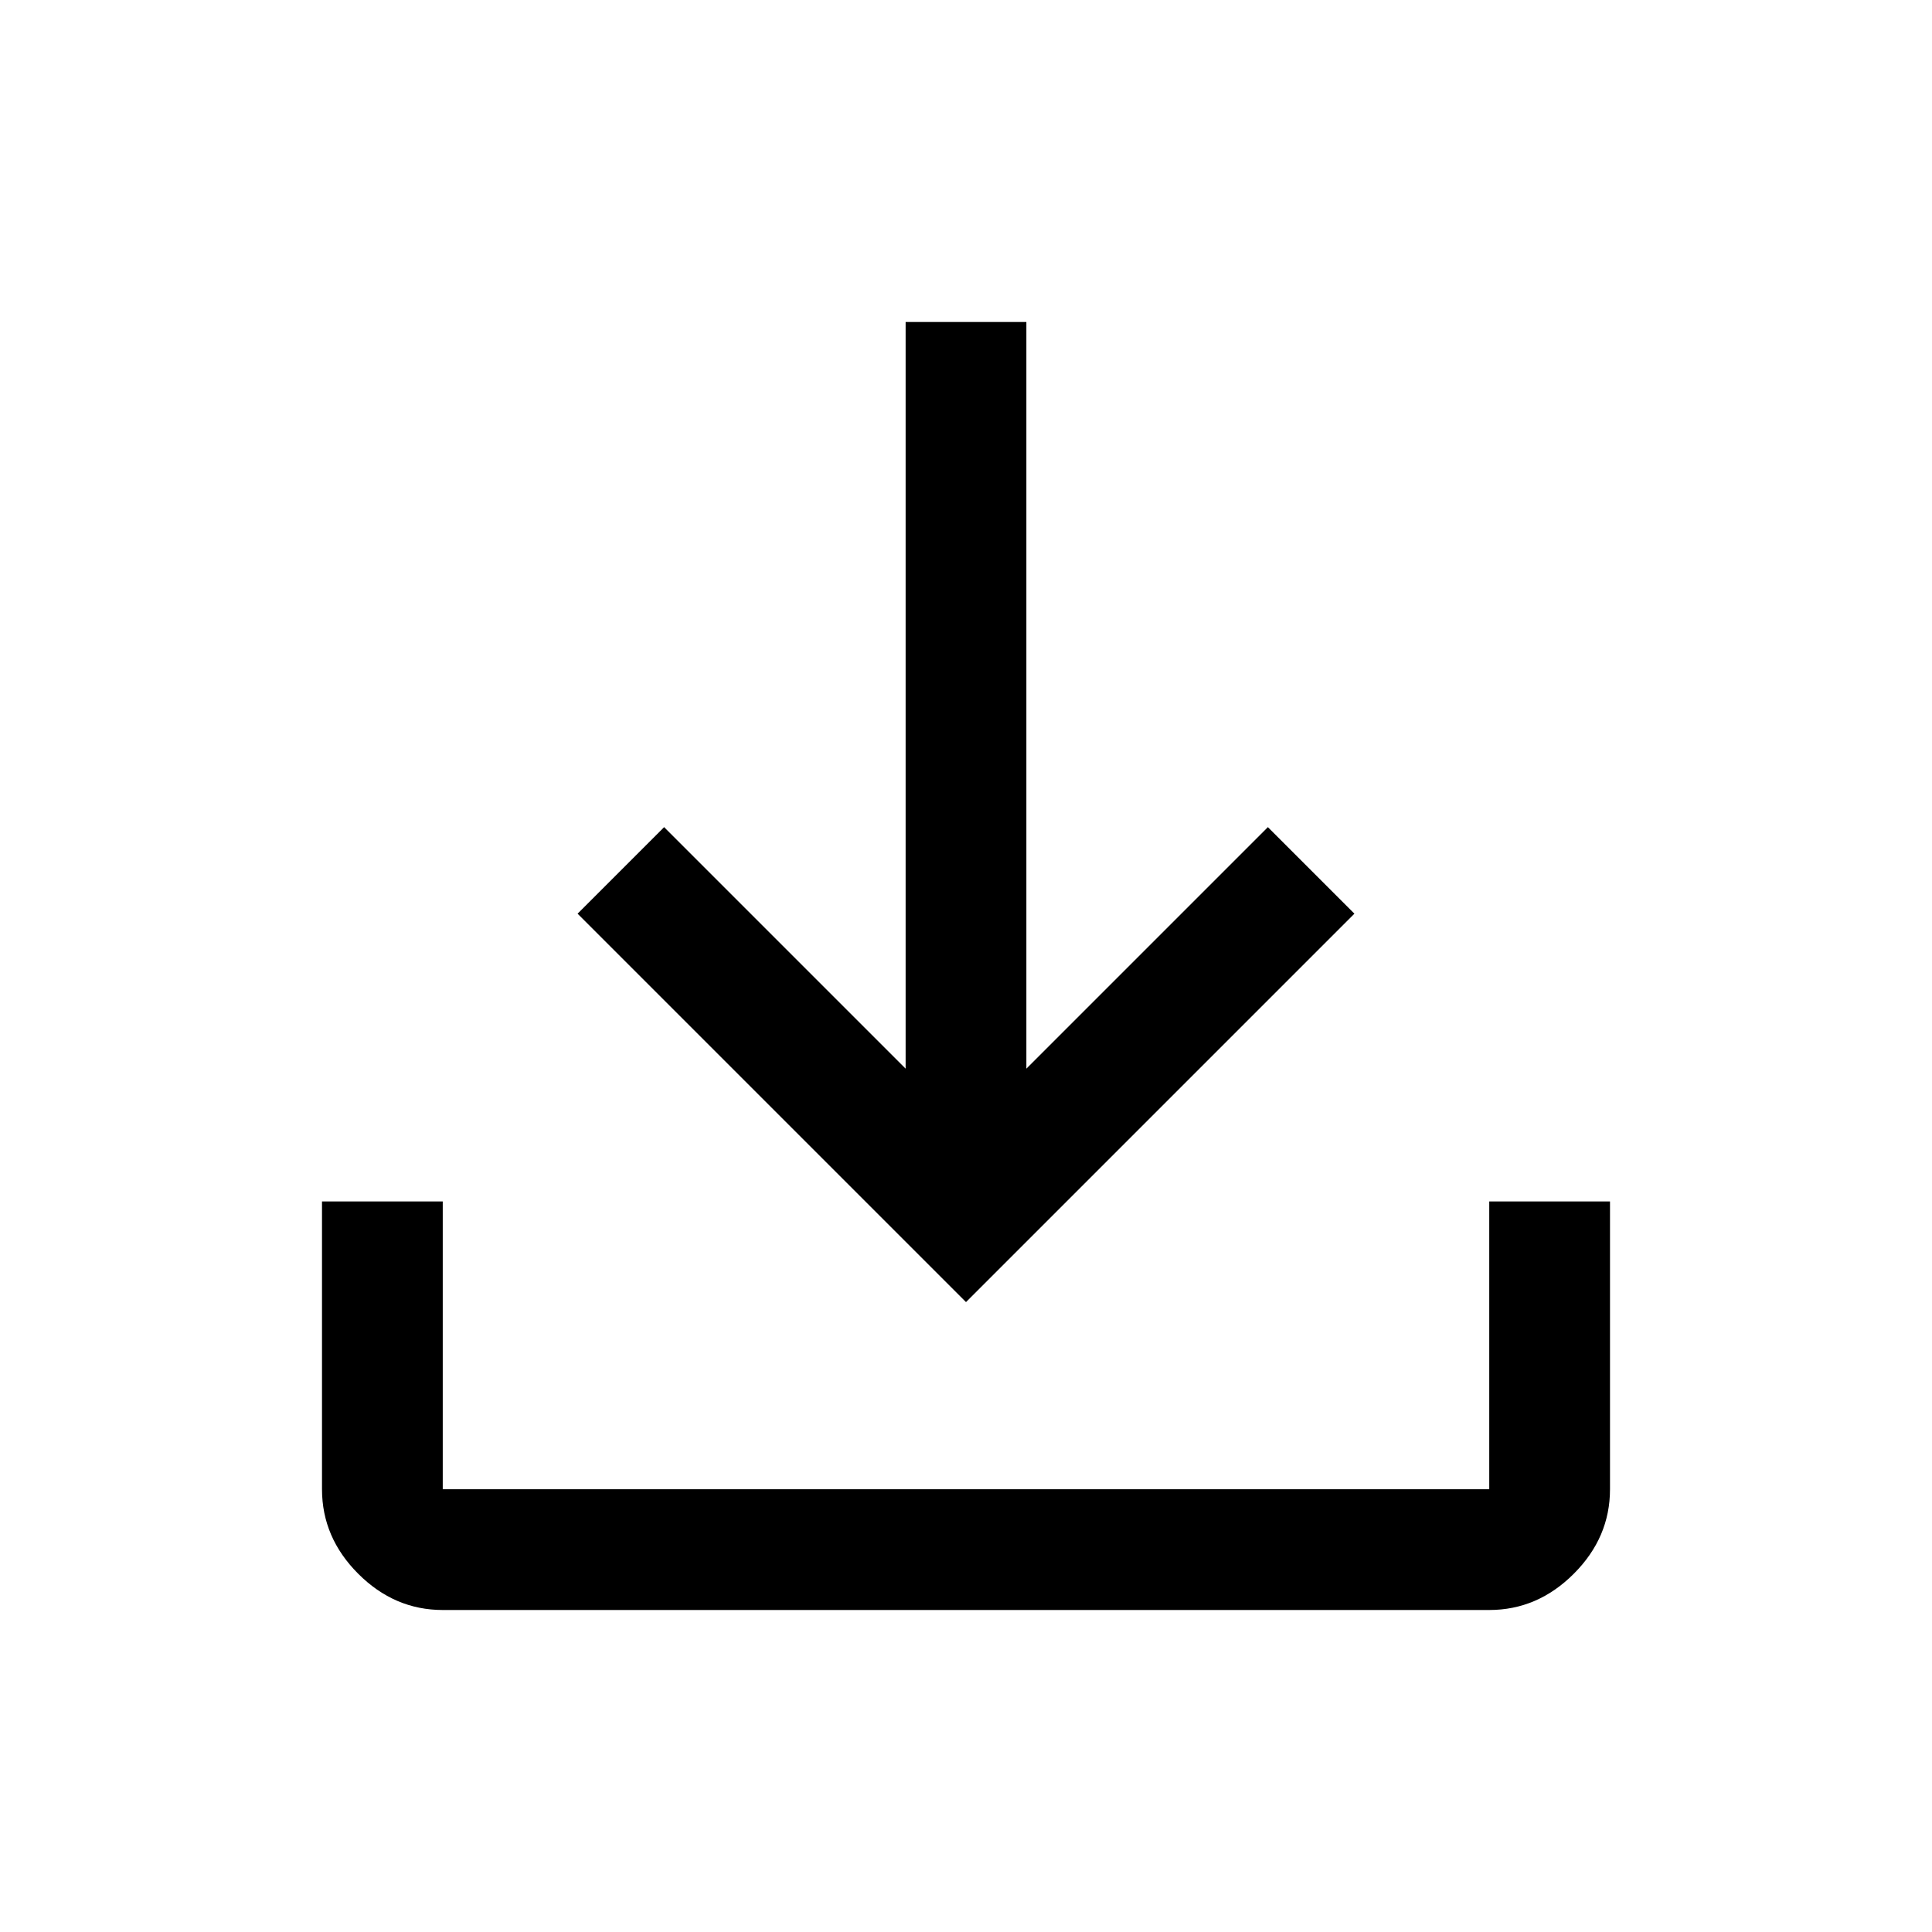
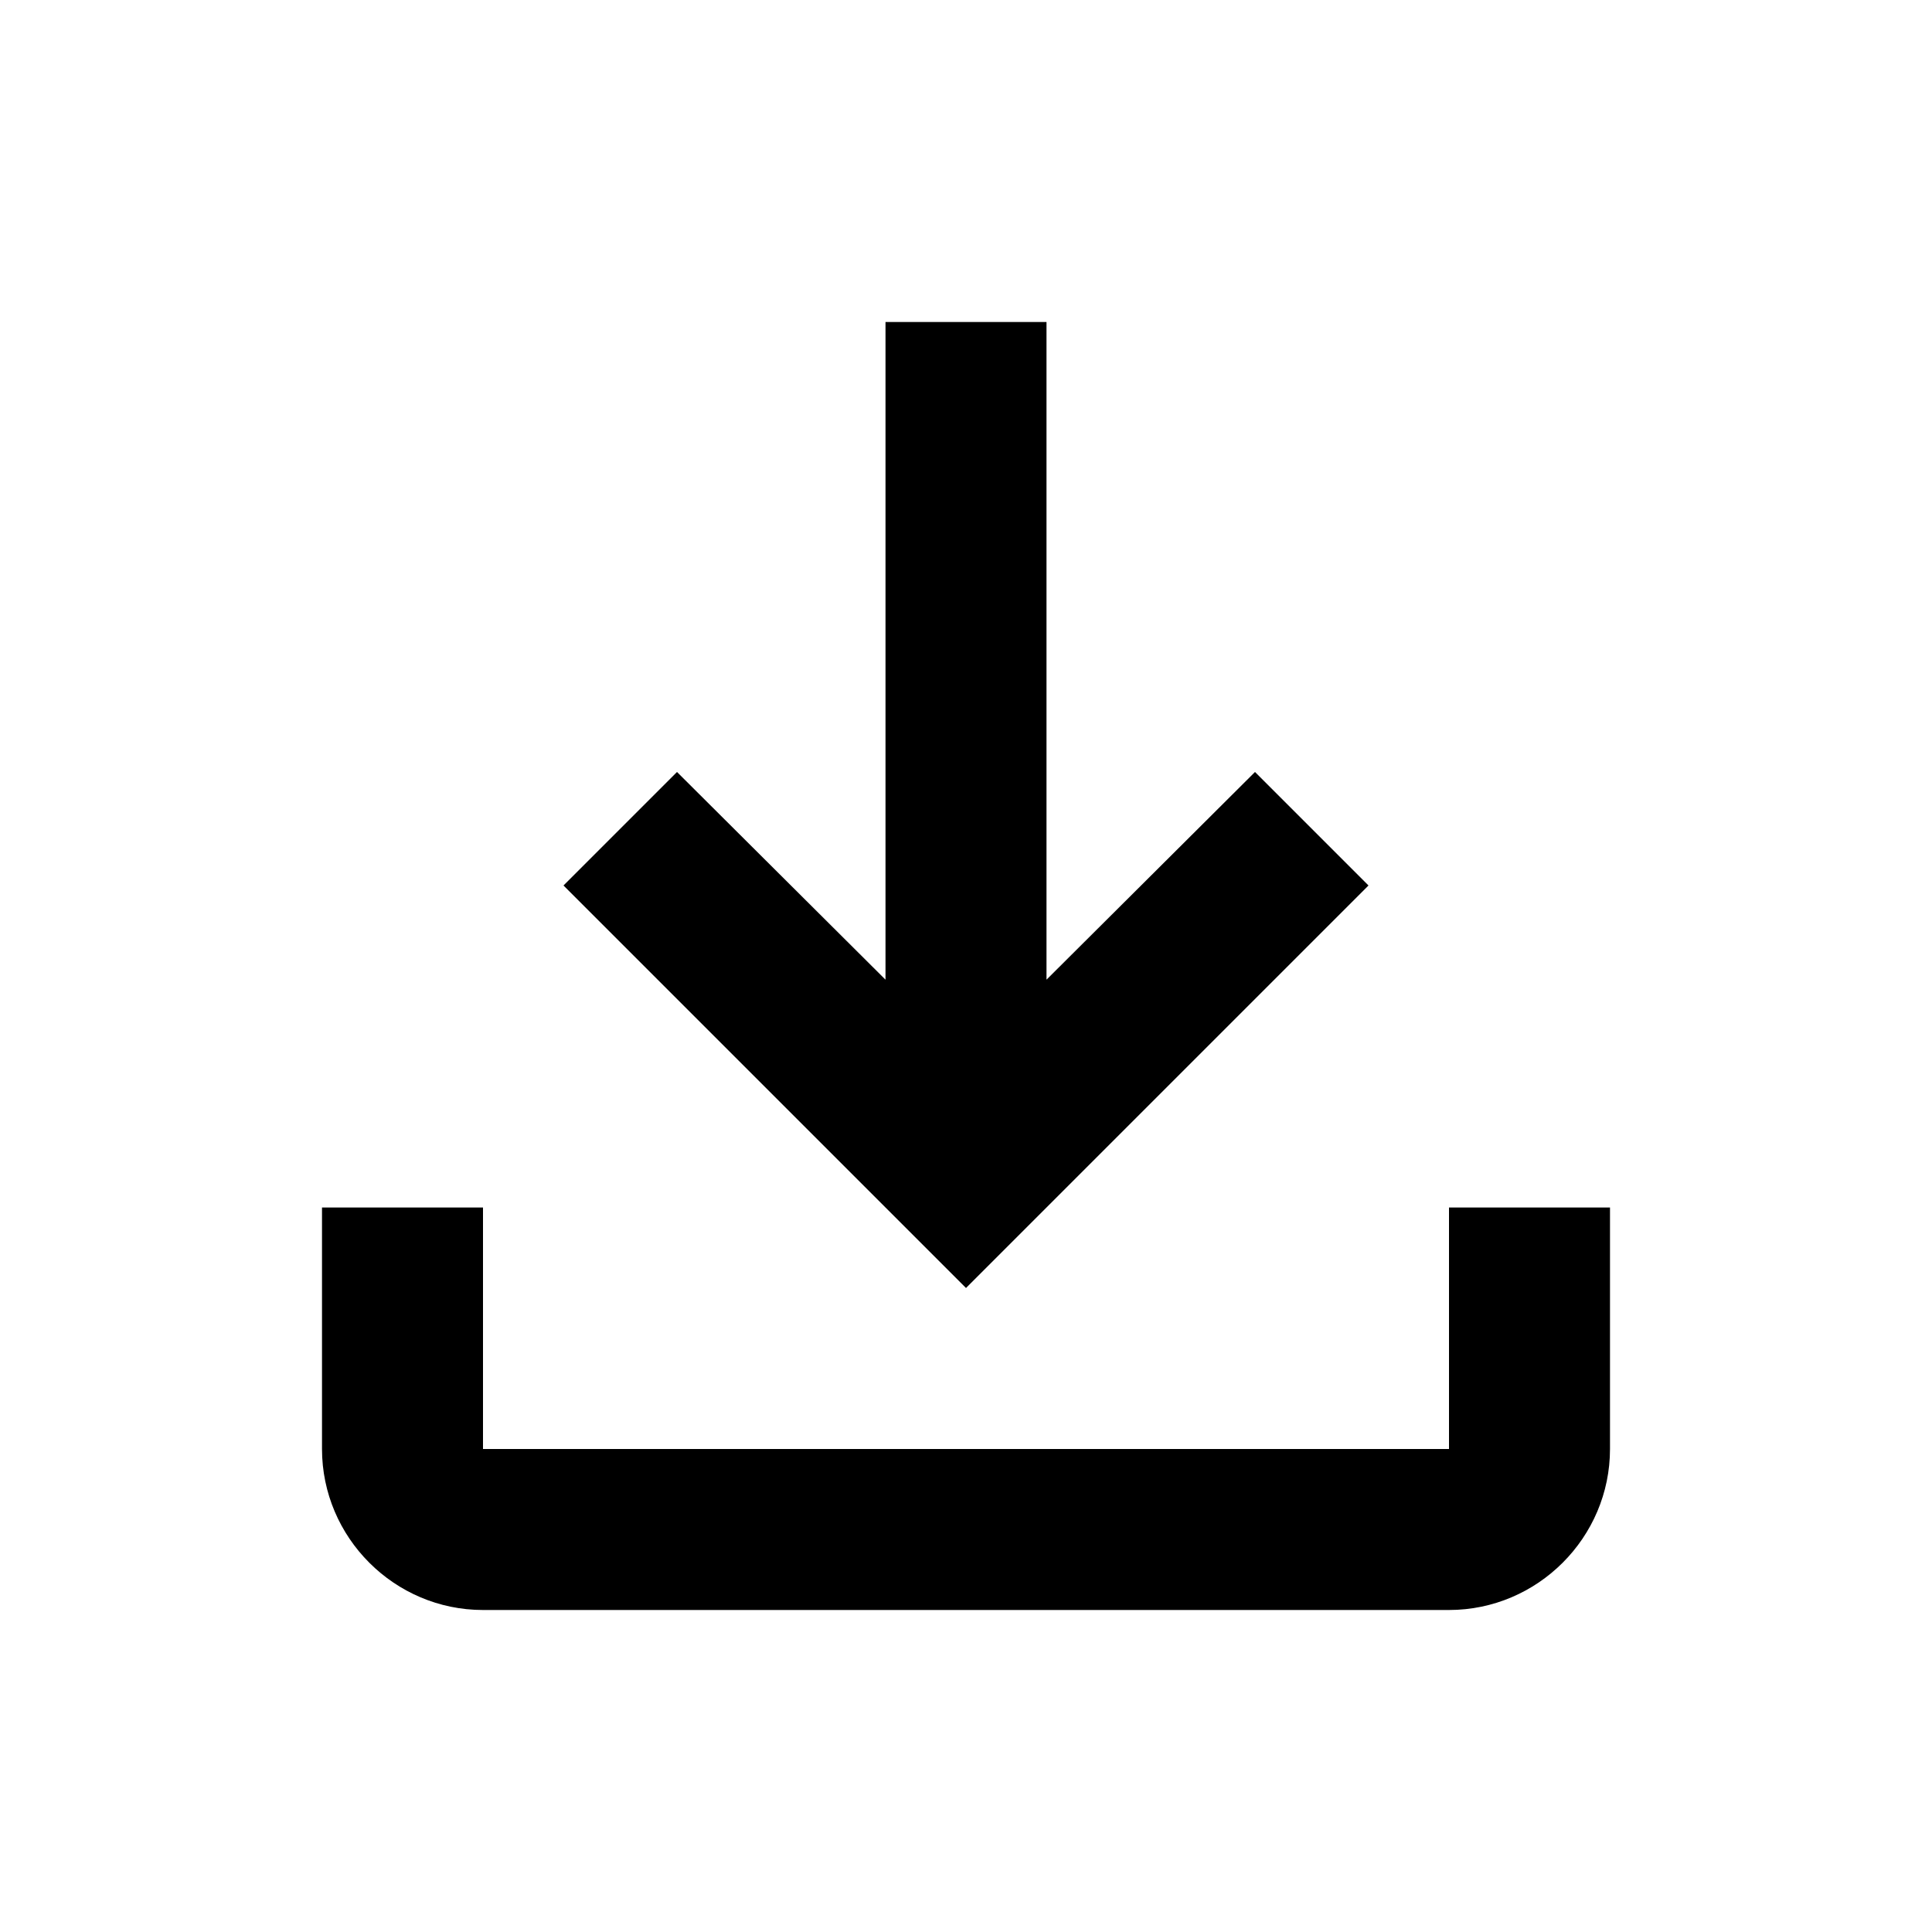
- <svg xmlns="http://www.w3.org/2000/svg" height="48" width="48">
-   <path d="M11 40q-1.2 0-2.1-.9Q8 38.2 8 37v-7.15h3V37h26v-7.15h3V37q0 1.2-.9 2.1-.9.9-2.1.9Zm13-7.65-9.65-9.65 2.15-2.15 6 6V8h3v18.55l6-6 2.15 2.15Z" />
+ <svg xmlns="http://www.w3.org/2000/svg" enable-background="new 0 0 24 24" height="24px" viewBox="0 0 24 24" width="24px" fill="#000000">
+   <g>
+     <rect fill="none" height="24" width="24" />
+   </g>
+   <g>
+     <path d="M18,15v3H6v-3H4v3c0,1.1,0.9,2,2,2h12c1.1,0,2-0.9,2-2v-3H18z M17,11l-1.41-1.41L13,12.17V4h-2v8.17L8.41,9.59L7,11l5,5 L17,11z" />
+   </g>
</svg>
